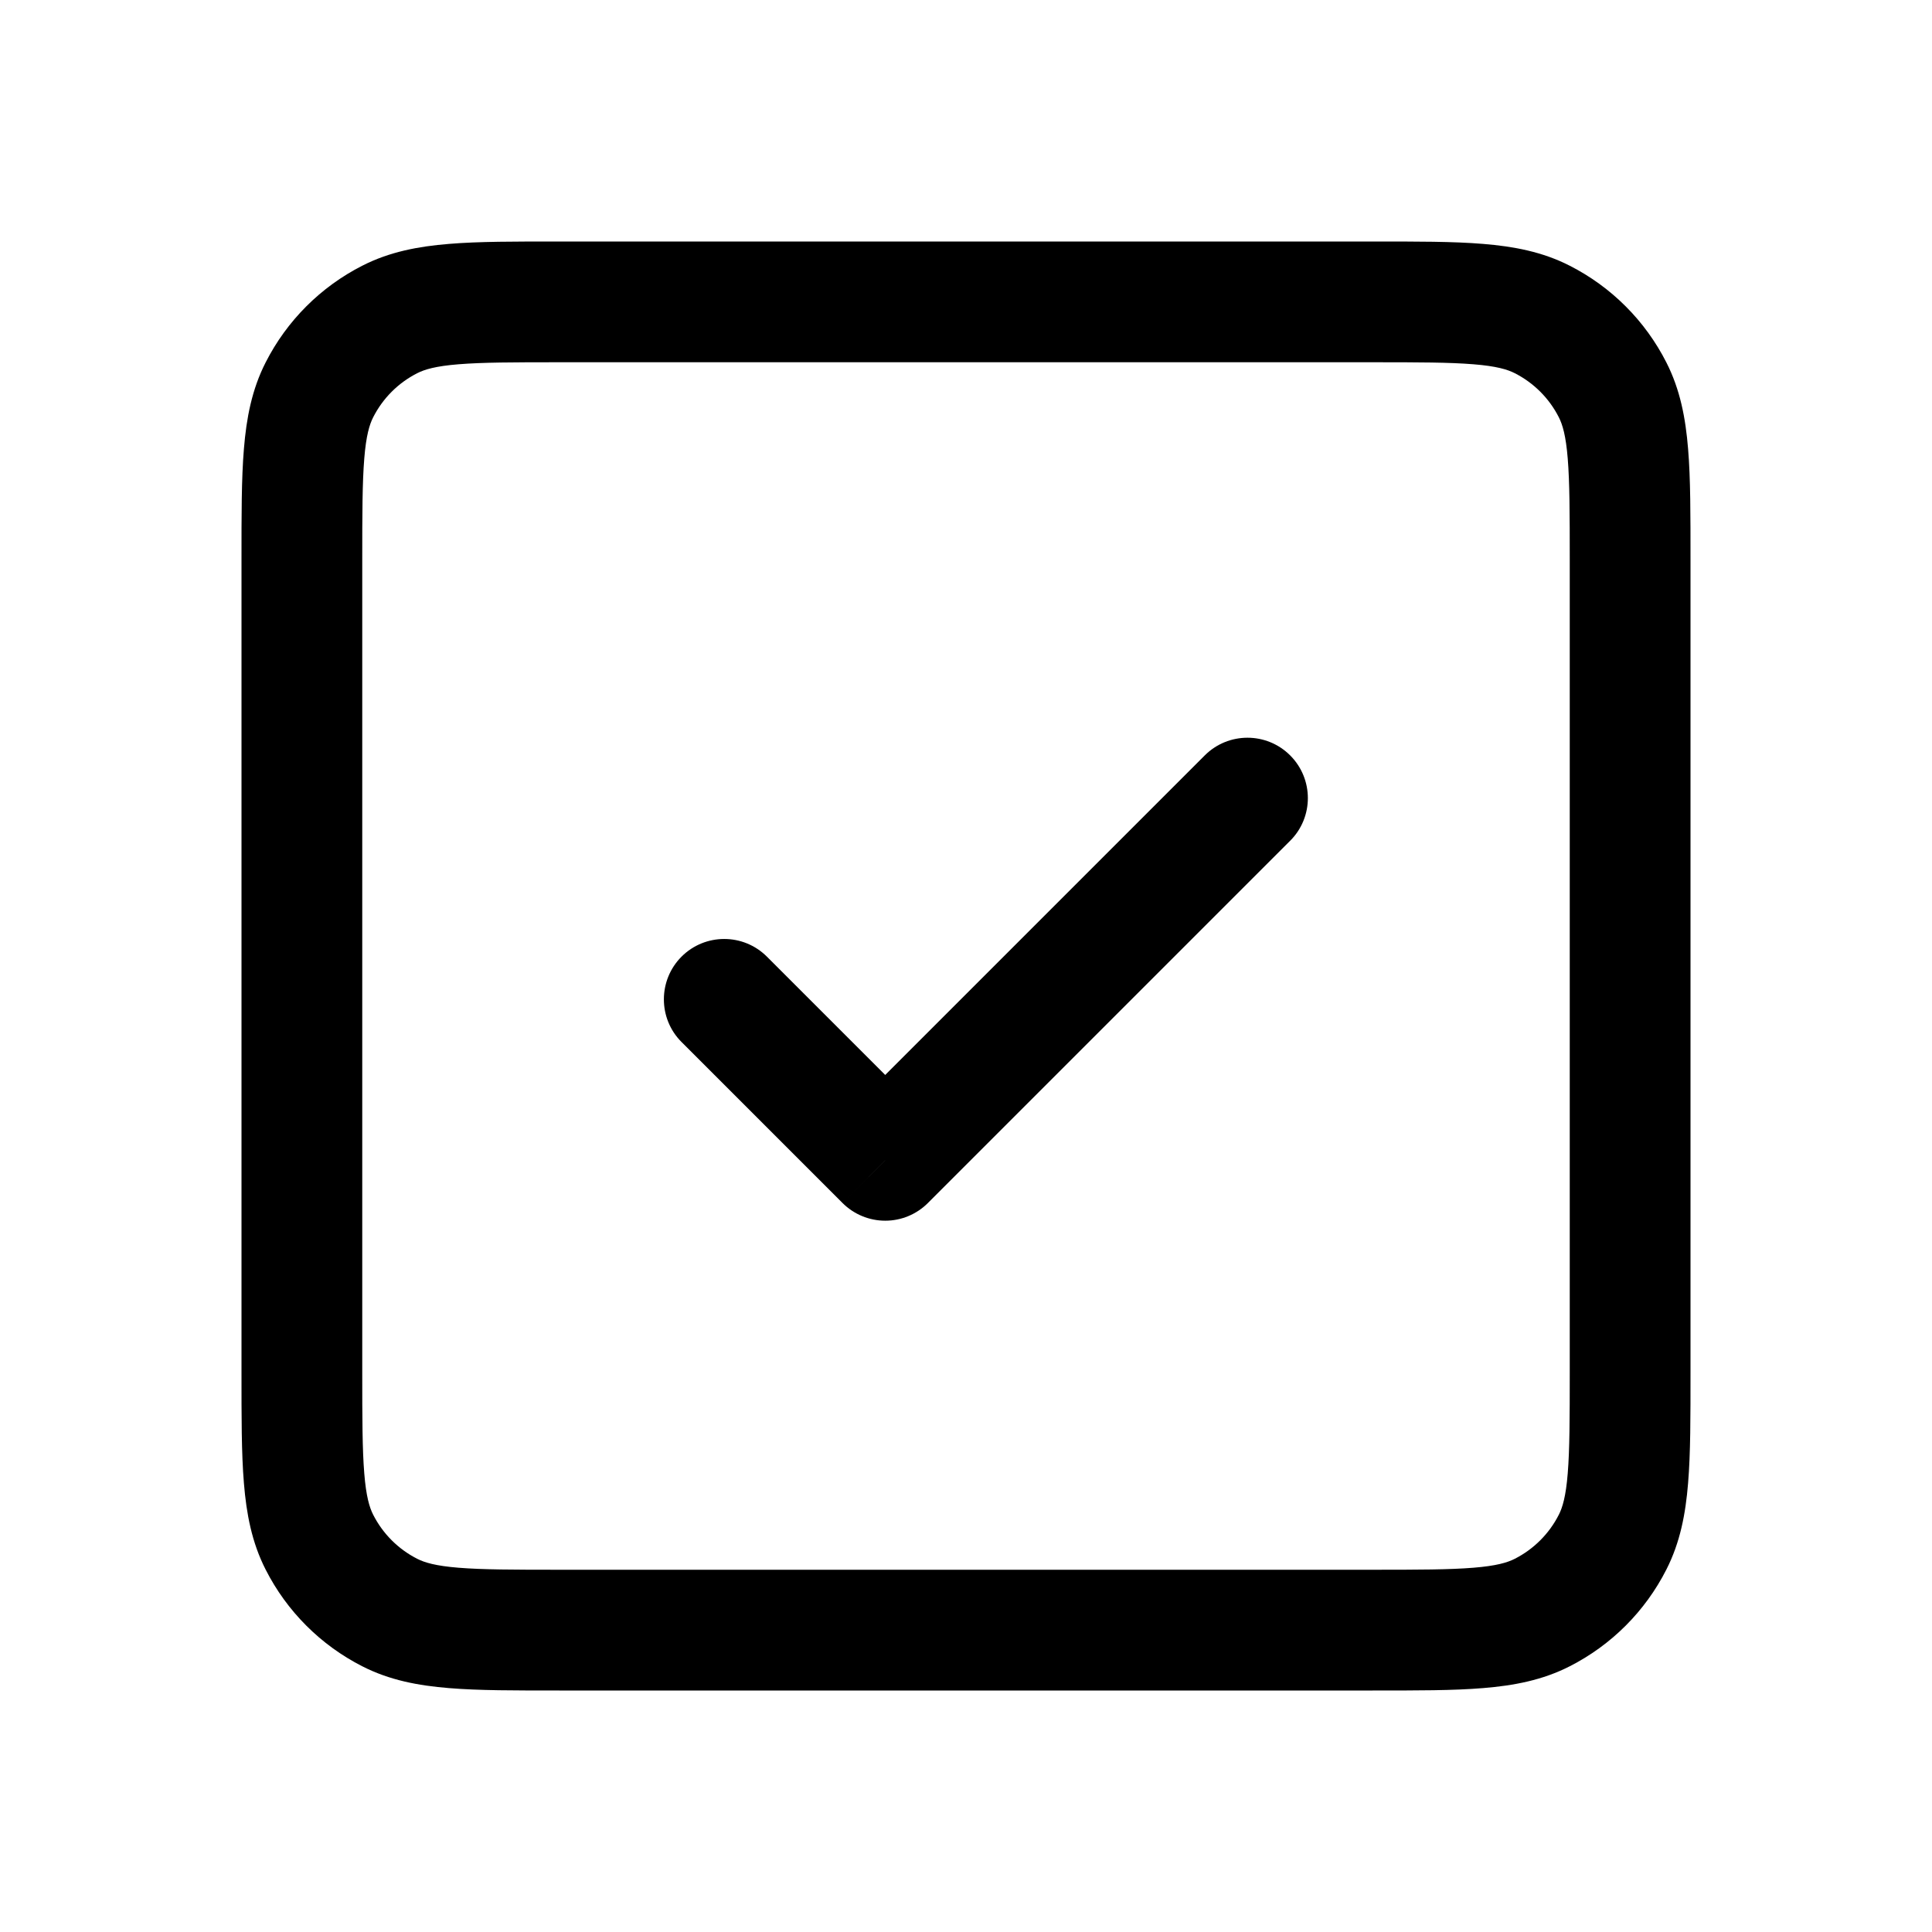
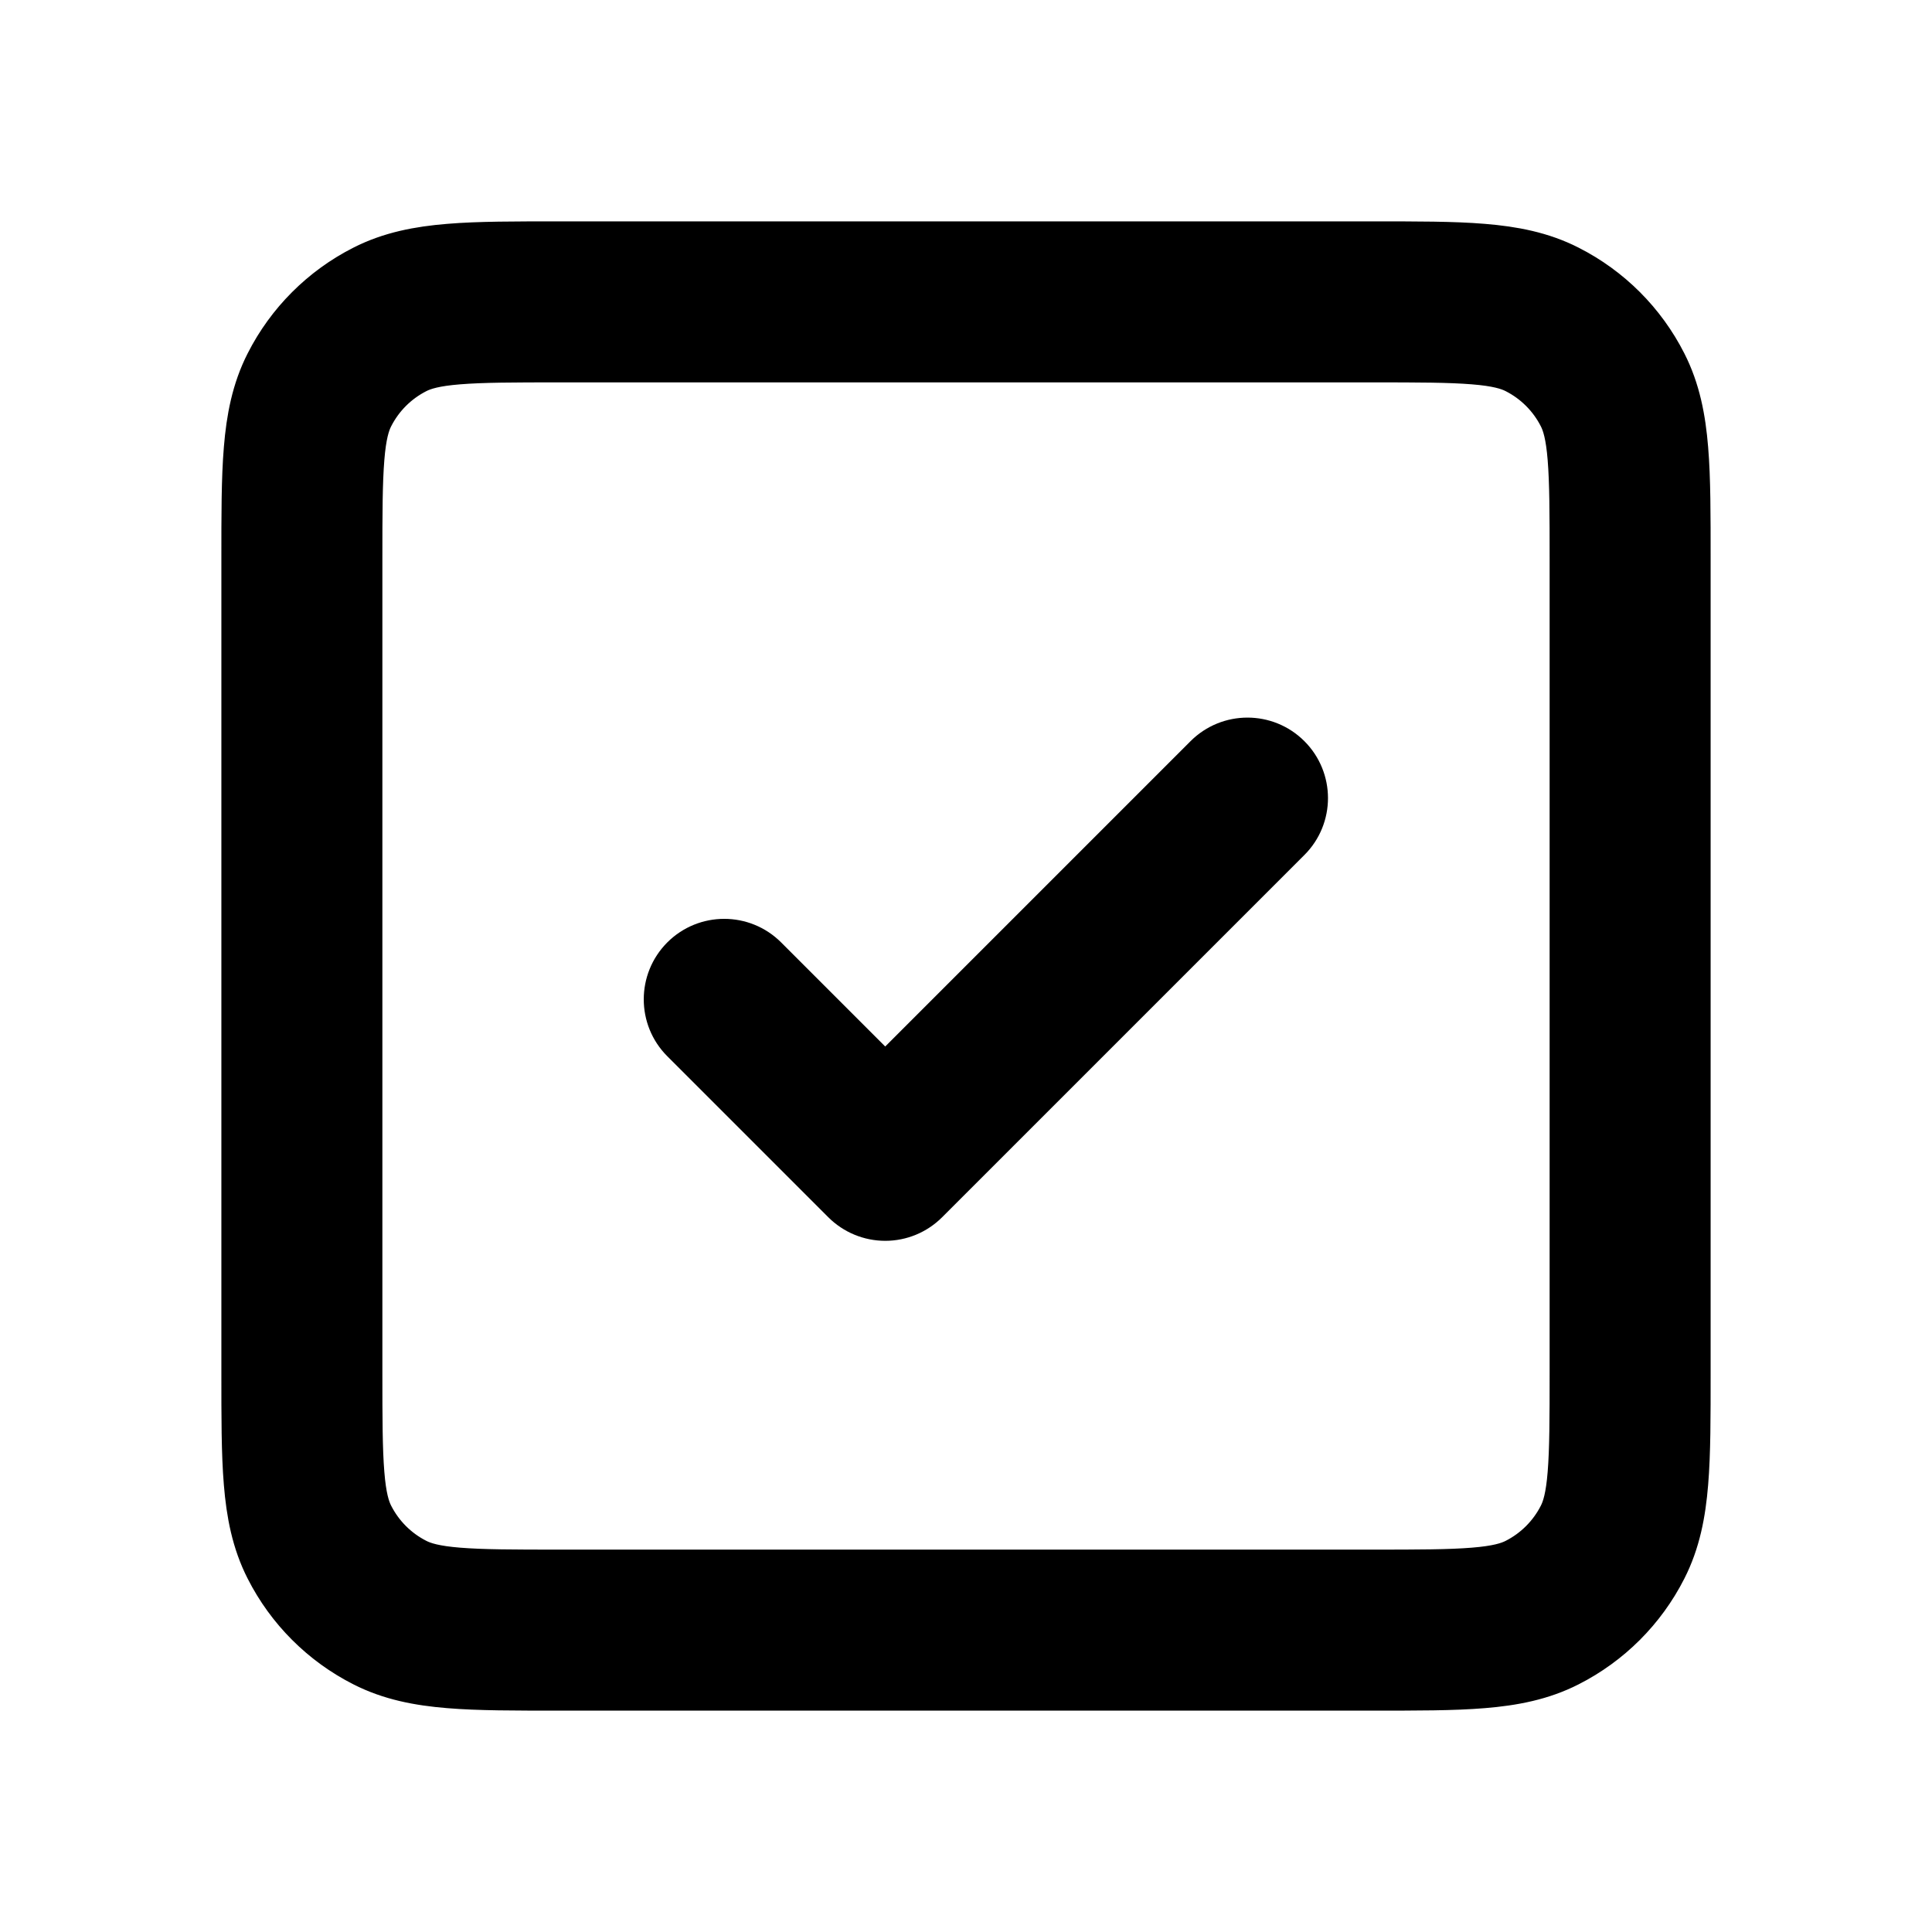
<svg xmlns="http://www.w3.org/2000/svg" viewBox="0 0 24 24" fill="none">
-   <path d="M4.842 20.032L5.183 19.364L5.183 19.364L4.842 20.032ZM3.968 19.158L4.636 18.817L4.636 18.817L3.968 19.158ZM20.032 19.158L19.364 18.817L19.364 18.817L20.032 19.158ZM19.158 20.032L18.817 19.364L18.817 19.364L19.158 20.032ZM20.032 4.842L19.364 5.183L19.364 5.183L20.032 4.842ZM19.158 3.968L18.817 4.636L18.817 4.636L19.158 3.968ZM3.968 4.842L3.3 4.502L3.3 4.502L3.968 4.842ZM4.842 3.968L4.502 3.3L4.502 3.3L4.842 3.968ZM10.997 14.414L10.466 14.944C10.607 15.085 10.798 15.164 10.997 15.164C11.196 15.164 11.386 15.085 11.527 14.944L10.997 14.414ZM16.027 10.444C16.32 10.152 16.32 9.677 16.027 9.384C15.734 9.091 15.259 9.091 14.966 9.384L16.027 10.444ZM9.527 11.884C9.234 11.591 8.759 11.591 8.466 11.884C8.174 12.177 8.174 12.652 8.466 12.944L9.527 11.884ZM19.5 6.95V17.05H21V6.95H19.5ZM17.05 19.5H6.95V21H17.05V19.5ZM4.5 17.05V6.95H3V17.05H4.5ZM6.95 4.5H17.05V3H6.95V4.5ZM6.95 19.5C6.378 19.5 5.993 19.499 5.697 19.475C5.41 19.452 5.273 19.41 5.183 19.364L4.502 20.7C4.839 20.872 5.195 20.939 5.575 20.97C5.946 21.001 6.402 21 6.95 21V19.5ZM3 17.05C3 17.598 2.999 18.053 3.03 18.425C3.061 18.805 3.128 19.161 3.3 19.498L4.636 18.817C4.59 18.727 4.548 18.59 4.525 18.302C4.501 18.007 4.5 17.622 4.5 17.05H3ZM5.183 19.364C4.947 19.244 4.756 19.053 4.636 18.817L3.3 19.498C3.563 20.016 3.984 20.437 4.502 20.7L5.183 19.364ZM19.5 17.05C19.5 17.622 19.499 18.007 19.475 18.302C19.452 18.59 19.41 18.727 19.364 18.817L20.7 19.498C20.872 19.161 20.939 18.805 20.97 18.425C21.001 18.053 21 17.598 21 17.05H19.5ZM17.05 21C17.598 21 18.053 21.001 18.425 20.97C18.805 20.939 19.161 20.872 19.498 20.7L18.817 19.364C18.727 19.41 18.59 19.452 18.302 19.475C18.007 19.499 17.622 19.5 17.05 19.5V21ZM19.364 18.817C19.244 19.053 19.053 19.244 18.817 19.364L19.498 20.7C20.016 20.437 20.437 20.016 20.7 19.498L19.364 18.817ZM21 6.95C21 6.402 21.001 5.946 20.97 5.575C20.939 5.195 20.872 4.839 20.7 4.502L19.364 5.183C19.41 5.273 19.452 5.41 19.475 5.697C19.499 5.993 19.5 6.378 19.5 6.95H21ZM17.05 4.5C17.622 4.5 18.007 4.501 18.302 4.525C18.59 4.548 18.727 4.59 18.817 4.636L19.498 3.3C19.161 3.128 18.805 3.061 18.425 3.03C18.053 2.999 17.598 3 17.05 3V4.5ZM20.7 4.502C20.437 3.984 20.016 3.563 19.498 3.3L18.817 4.636C19.053 4.756 19.244 4.947 19.364 5.183L20.7 4.502ZM4.5 6.95C4.5 6.378 4.501 5.993 4.525 5.697C4.548 5.41 4.59 5.273 4.636 5.183L3.3 4.502C3.128 4.839 3.061 5.195 3.03 5.575C2.999 5.946 3 6.402 3 6.95H4.5ZM6.95 3C6.402 3 5.946 2.999 5.575 3.03C5.195 3.061 4.839 3.128 4.502 3.3L5.183 4.636C5.273 4.59 5.41 4.548 5.697 4.525C5.993 4.501 6.378 4.5 6.95 4.5V3ZM4.636 5.183C4.756 4.947 4.947 4.756 5.183 4.636L4.502 3.3C3.984 3.563 3.563 3.984 3.3 4.502L4.636 5.183ZM11.527 14.944L16.027 10.444L14.966 9.384L10.466 13.884L11.527 14.944ZM8.466 12.944L10.466 14.944L11.527 13.884L9.527 11.884L8.466 12.944Z" fill="black" />
+   <path d="M4.842 20.032L5.183 19.364L5.183 19.364L4.842 20.032ZM3.968 19.158L4.636 18.817L4.636 18.817L3.968 19.158ZM20.032 19.158L19.364 18.817L19.364 18.817L20.032 19.158ZM19.158 20.032L18.817 19.364L18.817 19.364L19.158 20.032ZM20.032 4.842L19.364 5.183L19.364 5.183L20.032 4.842ZM19.158 3.968L18.817 4.636L18.817 4.636L19.158 3.968ZM3.968 4.842L3.3 4.502L3.3 4.502L3.968 4.842ZM4.842 3.968L4.502 3.3L4.502 3.3L4.842 3.968ZM10.997 14.414L10.466 14.944C10.607 15.085 10.798 15.164 10.997 15.164C11.196 15.164 11.386 15.085 11.527 14.944L10.997 14.414ZM16.027 10.444C16.32 10.152 16.32 9.677 16.027 9.384C15.734 9.091 15.259 9.091 14.966 9.384L16.027 10.444ZM9.527 11.884C9.234 11.591 8.759 11.591 8.466 11.884C8.174 12.177 8.174 12.652 8.466 12.944L9.527 11.884ZM19.5 6.95V17.05H21V6.95H19.5ZM17.05 19.5H6.95V21H17.05V19.5ZM4.5 17.05V6.95H3V17.05H4.5ZM6.95 4.5H17.05V3H6.95V4.5ZM6.95 19.5C6.378 19.5 5.993 19.499 5.697 19.475C5.41 19.452 5.273 19.41 5.183 19.364L4.502 20.7C4.839 20.872 5.195 20.939 5.575 20.97C5.946 21.001 6.402 21 6.95 21V19.5ZM3 17.05C3 17.598 2.999 18.053 3.03 18.425C3.061 18.805 3.128 19.161 3.3 19.498L4.636 18.817C4.59 18.727 4.548 18.59 4.525 18.302C4.501 18.007 4.5 17.622 4.5 17.05H3ZM5.183 19.364C4.947 19.244 4.756 19.053 4.636 18.817L3.3 19.498C3.563 20.016 3.984 20.437 4.502 20.7L5.183 19.364ZM19.5 17.05C19.5 17.622 19.499 18.007 19.475 18.302C19.452 18.59 19.41 18.727 19.364 18.817L20.7 19.498C20.872 19.161 20.939 18.805 20.97 18.425C21.001 18.053 21 17.598 21 17.05H19.5ZM17.05 21C17.598 21 18.053 21.001 18.425 20.97C18.805 20.939 19.161 20.872 19.498 20.7L18.817 19.364C18.727 19.41 18.59 19.452 18.302 19.475C18.007 19.499 17.622 19.5 17.05 19.5V21ZM19.364 18.817C19.244 19.053 19.053 19.244 18.817 19.364L19.498 20.7C20.016 20.437 20.437 20.016 20.7 19.498L19.364 18.817ZM21 6.95C21 6.402 21.001 5.946 20.97 5.575C20.939 5.195 20.872 4.839 20.7 4.502L19.364 5.183C19.41 5.273 19.452 5.41 19.475 5.697C19.499 5.993 19.5 6.378 19.5 6.95H21ZM17.05 4.5C17.622 4.5 18.007 4.501 18.302 4.525C18.59 4.548 18.727 4.59 18.817 4.636L19.498 3.3C19.161 3.128 18.805 3.061 18.425 3.03C18.053 2.999 17.598 3 17.05 3V4.5ZM20.7 4.502C20.437 3.984 20.016 3.563 19.498 3.3L18.817 4.636C19.053 4.756 19.244 4.947 19.364 5.183L20.7 4.502ZM4.5 6.95C4.5 6.378 4.501 5.993 4.525 5.697C4.548 5.41 4.59 5.273 4.636 5.183L3.3 4.502C3.128 4.839 3.061 5.195 3.03 5.575C2.999 5.946 3 6.402 3 6.95H4.5ZM6.95 3C6.402 3 5.946 2.999 5.575 3.03C5.195 3.061 4.839 3.128 4.502 3.3L5.183 4.636C5.273 4.59 5.41 4.548 5.697 4.525C5.993 4.501 6.378 4.5 6.95 4.5V3ZM4.636 5.183C4.756 4.947 4.947 4.756 5.183 4.636L4.502 3.3C3.984 3.563 3.563 3.984 3.3 4.502L4.636 5.183ZM11.527 14.944L16.027 10.444L14.966 9.384L10.466 13.884L11.527 14.944ZM8.466 12.944L10.466 14.944L11.527 13.884L9.527 11.884L8.466 12.944Z" fill="black" stroke="black" stroke-width="0.5" stroke-linejoin="round" />
</svg>
